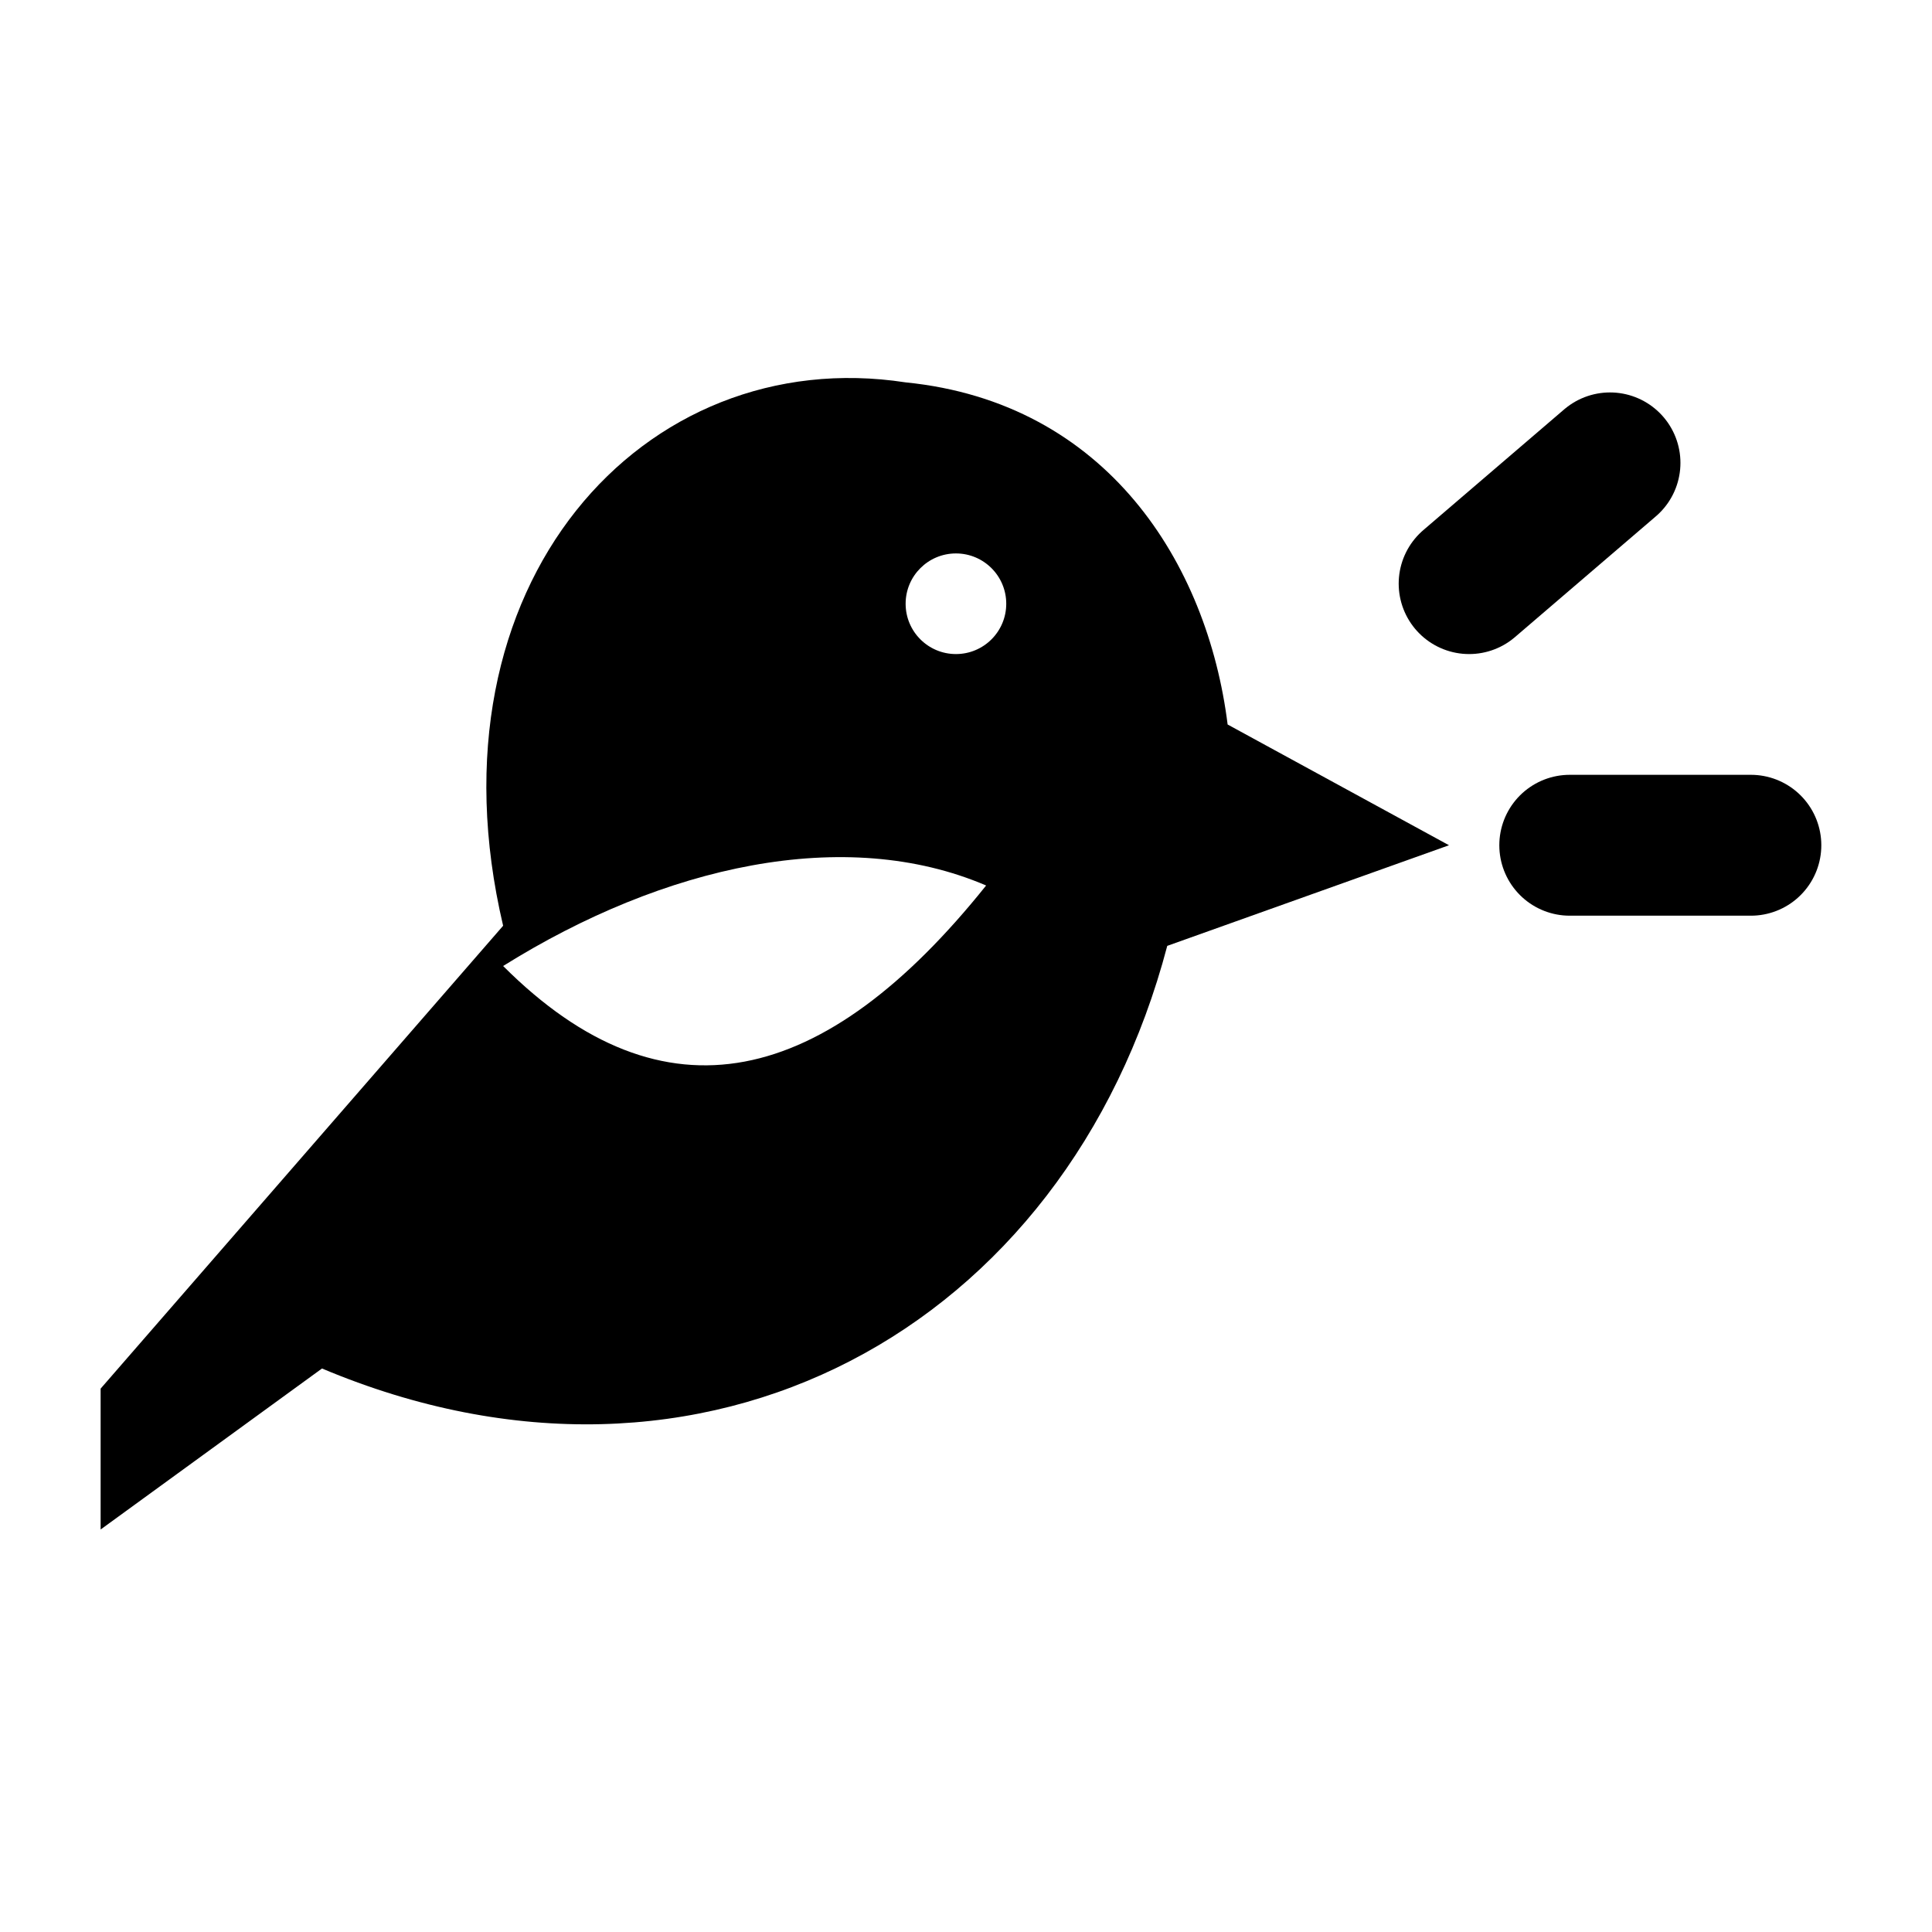
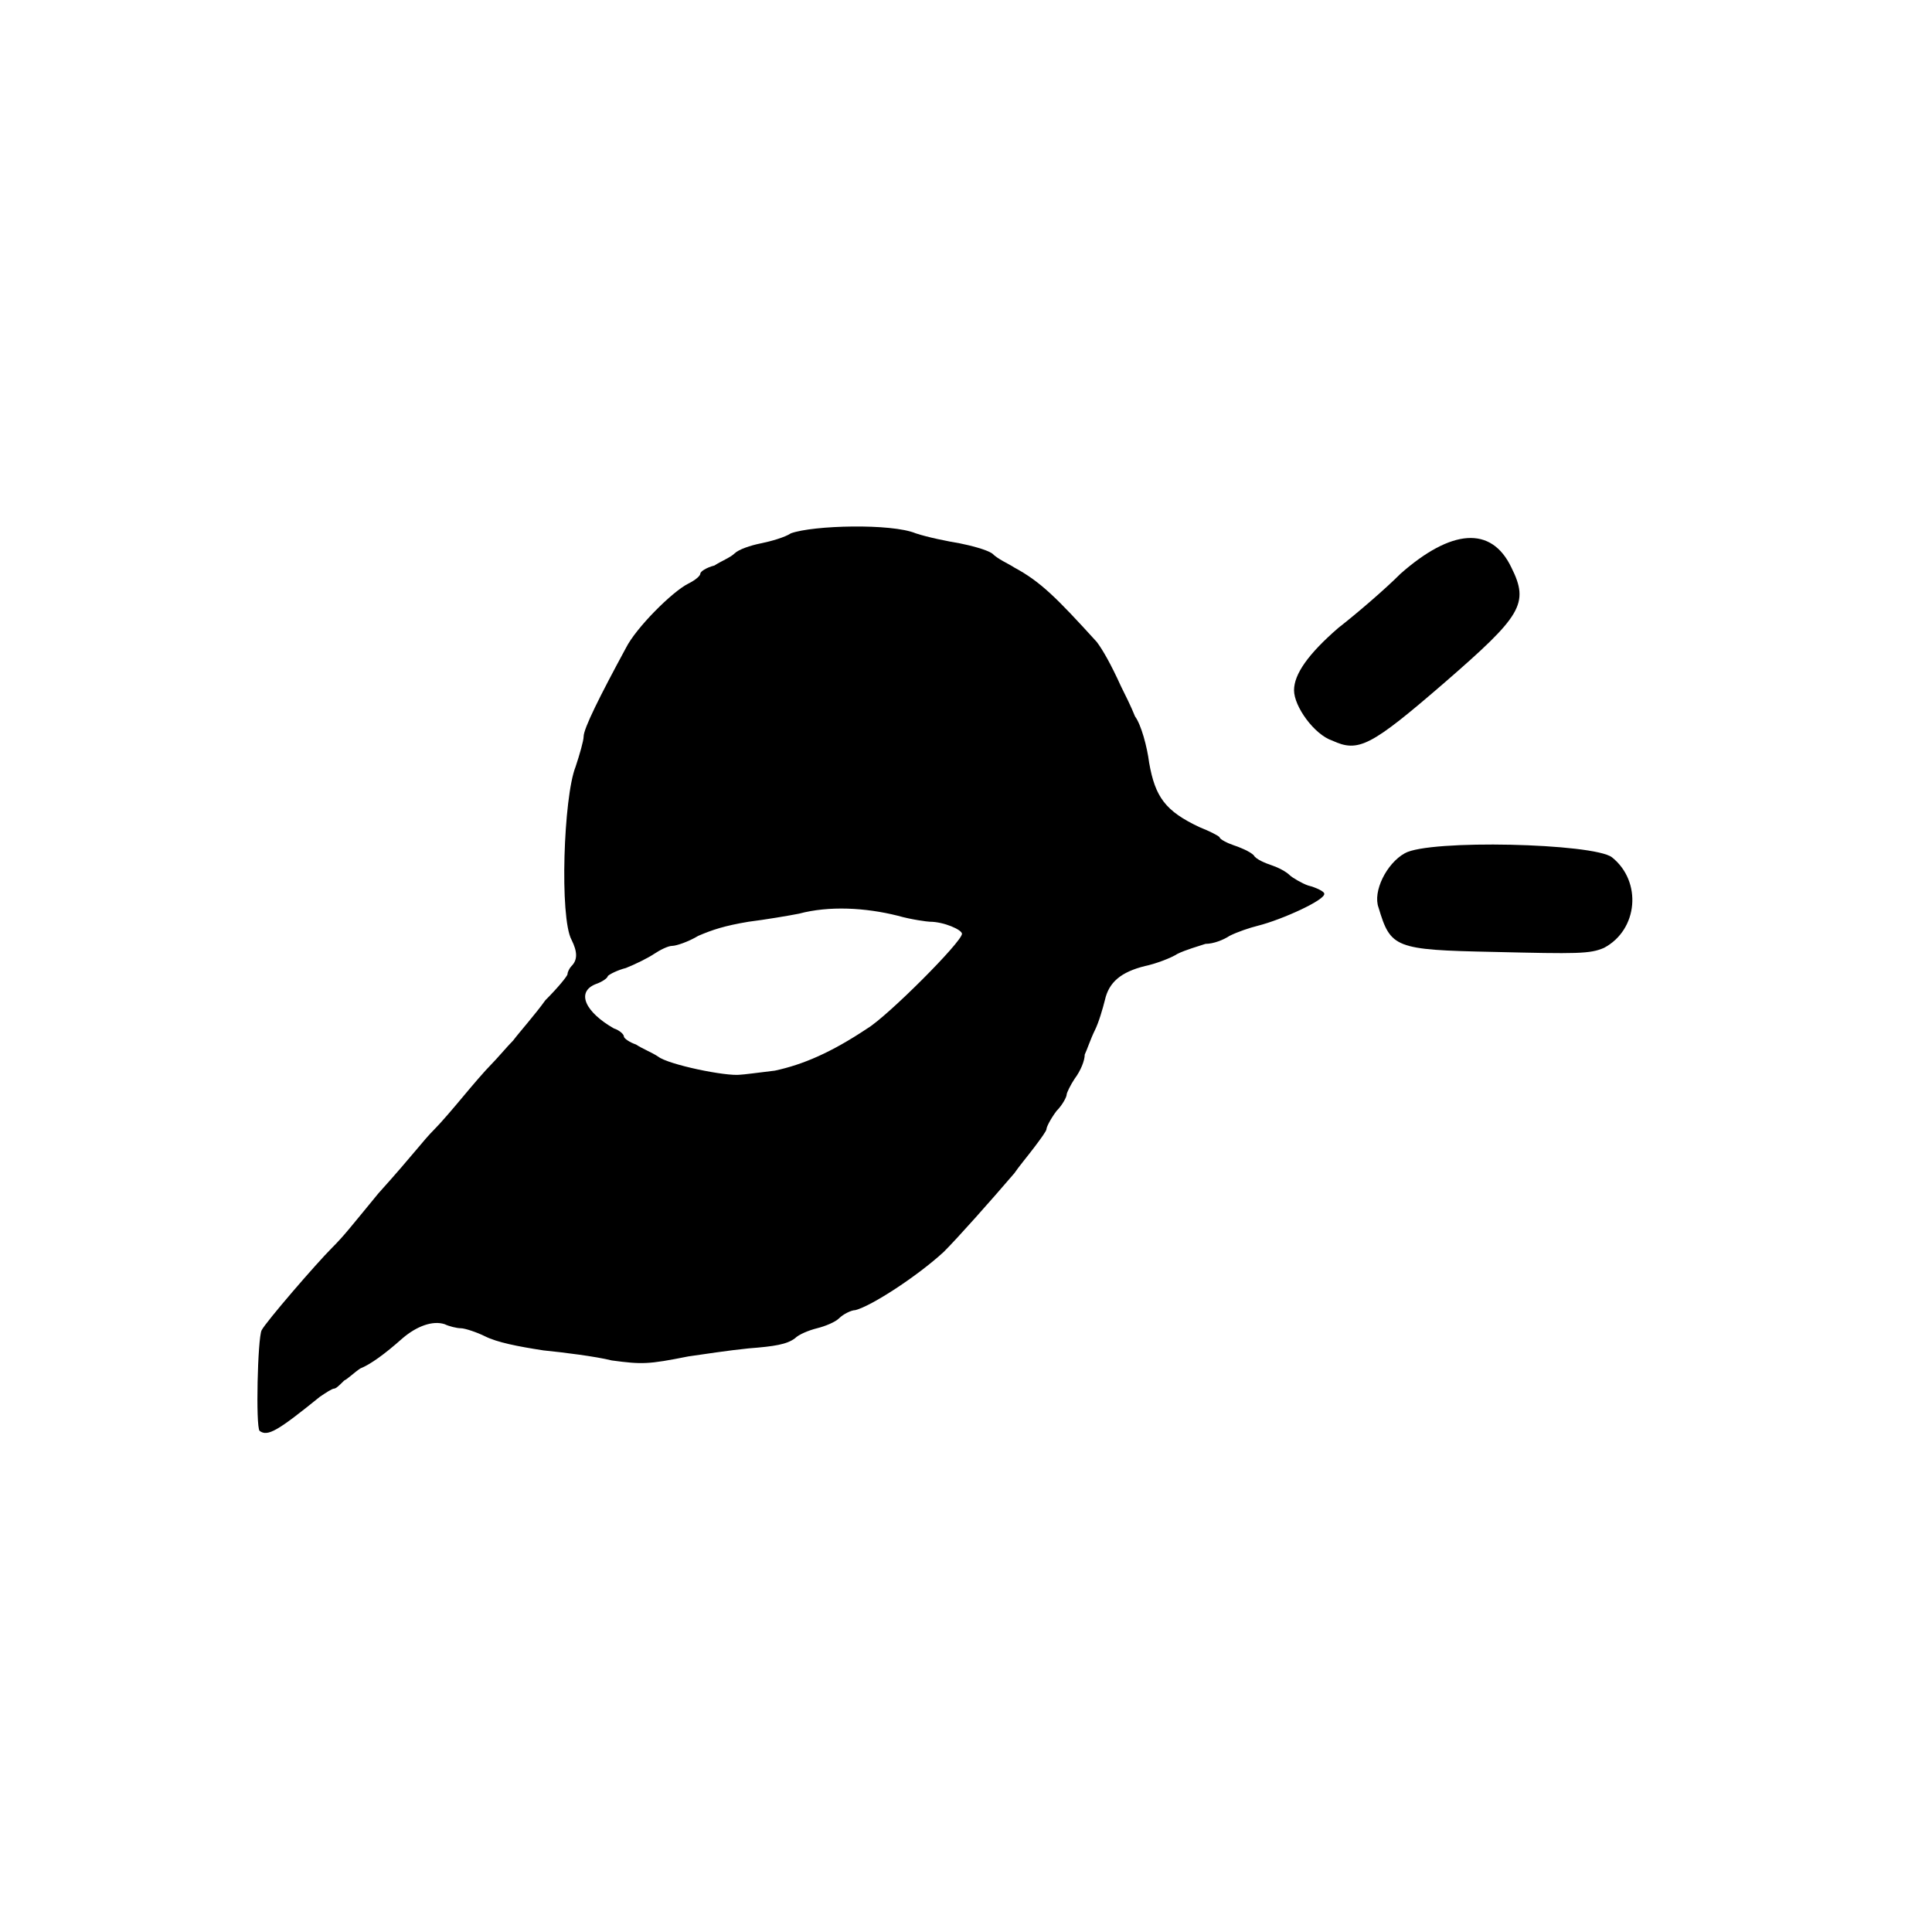
- <svg xmlns="http://www.w3.org/2000/svg" width="36" height="36" viewBox="7 5 96 96">
-   <g color="#000000">
-     <g class="vesper-mark" fill="none" stroke="currentColor" stroke-width="7" stroke-linecap="round" stroke-linejoin="round">
-       <path fill="currentColor" fill-rule="evenodd" stroke="none" d="M12 74L32 51C28 34 39 22 52 24C62 25 67 33 68 41L79 47L65 52C60 71 42 81 23 73L12 81ZM32 53C40 48 49 46 56 49C48 59 40 61 32 53ZM57 35a2.5 2.5 0 1 0-5 0a2.5 2.5 0 1 0 5 0Z" />
-       <path class="vesper-call-1" d="M80 34l7-6" />
-       <path class="vesper-call-2" d="M85 47h9" />
+ <svg xmlns="http://www.w3.org/2000/svg" width="36" height="36" viewBox="-8 -18 96 96">
+   <g fill="#000000">
+     <g class="vesper-mark">
+       <path class="bd" fill-rule="evenodd" d="M4.9 53.1C4.7 52.9 4.8 48.5 5.0 48.1C5.2 47.7 7.7 44.8 8.5 44.0C9.1 43.4 9.4 43.0 10.8 41.3C12.6 39.3 13.0 38.7 13.6 38.1C13.9 37.8 14.5 37.1 15.0 36.5C15.5 35.9 16.1 35.2 16.4 34.9C16.7 34.6 17.2 34.0 17.5 33.7C17.8 33.3 18.6 32.4 19.1 31.7C19.7 31.1 20.2 30.5 20.2 30.4C20.2 30.3 20.3 30.1 20.4 30.0C20.7 29.7 20.7 29.3 20.4 28.7C19.8 27.6 20.0 21.6 20.6 20.1C20.8 19.5 21.0 18.8 21.0 18.6C21.0 18.2 21.8 16.6 23.1 14.2C23.6 13.2 25.4 11.4 26.2 11.0C26.6 10.8 26.8 10.6 26.8 10.5C26.8 10.4 27.1 10.2 27.5 10.1C27.8 9.9 28.3 9.7 28.5 9.5C28.7 9.3 29.3 9.1 29.8 9.0C30.3 8.9 31.0 8.7 31.3 8.5C32.4 8.1 36.3 8.0 37.5 8.5C38.1 8.7 39.1 8.9 39.7 9.0C40.2 9.1 41.0 9.3 41.3 9.5C41.6 9.8 42.1 10.0 42.4 10.2C43.7 10.9 44.5 11.7 46.5 13.9C46.8 14.3 47.2 15.0 47.7 16.1C47.9 16.5 48.2 17.1 48.4 17.6C48.7 18.0 49.0 19.1 49.1 19.9C49.4 21.6 49.9 22.3 51.6 23.1C52.1 23.3 52.5 23.5 52.6 23.6C52.6 23.7 53.0 23.9 53.3 24.0C53.6 24.1 54.1 24.3 54.3 24.5C54.4 24.7 54.9 24.9 55.2 25.0C55.5 25.1 55.9 25.3 56.1 25.5C56.2 25.6 56.7 25.9 57.0 26.0C57.4 26.1 57.8 26.3 57.8 26.4C57.9 26.7 55.7 27.7 54.5 28.0C54.1 28.1 53.5 28.3 53.1 28.5C52.8 28.7 52.3 28.9 51.9 28.9C51.6 29.0 50.9 29.2 50.5 29.4C50.2 29.6 49.4 29.9 48.9 30.0C47.7 30.3 47.1 30.8 46.9 31.7C46.8 32.1 46.6 32.8 46.4 33.2C46.2 33.6 46.0 34.2 45.9 34.4C45.9 34.7 45.7 35.2 45.4 35.6C45.2 35.9 45.0 36.3 45.0 36.4C45.0 36.5 44.8 36.9 44.5 37.2C44.2 37.6 44.0 38.0 44.0 38.1C44.0 38.2 43.7 38.6 43.4 39.0C43.1 39.4 42.6 40.0 42.4 40.3C41.2 41.7 39.6 43.5 38.9 44.2C37.6 45.4 35.3 46.9 34.5 47.1C34.3 47.1 33.9 47.3 33.7 47.5C33.5 47.7 33.0 47.9 32.6 48.0C32.2 48.1 31.7 48.3 31.5 48.5C31.1 48.8 30.5 48.9 29.2 49.0C28.2 49.1 26.9 49.3 26.2 49.4C24.2 49.8 23.9 49.8 22.4 49.6C21.6 49.4 20.0 49.2 19.0 49.1C17.7 48.9 16.7 48.7 16.1 48.4C15.7 48.2 15.1 48.0 14.9 48.0C14.7 48.0 14.3 47.9 14.1 47.8C13.5 47.6 12.7 47.9 12.0 48.5C11.1 49.3 10.4 49.8 9.9 50.0C9.6 50.2 9.3 50.5 9.1 50.6C8.9 50.8 8.7 51.0 8.6 51.0C8.5 51.0 8.2 51.2 7.9 51.4C5.8 53.1 5.3 53.4 4.9 53.1ZM30.5 35.2C31.9 34.9 33.3 34.3 35.1 33.1C36.1 32.5 39.8 28.8 39.8 28.4C39.8 28.2 38.9 27.8 38.2 27.8C38.1 27.8 37.3 27.7 36.6 27.5C35.0 27.1 33.2 27.0 31.7 27.4C31.2 27.5 30.0 27.7 29.2 27.8C28.0 28.0 27.4 28.2 26.7 28.5C26.2 28.8 25.6 29.0 25.4 29.0C25.2 29.0 24.8 29.2 24.5 29.4C24.2 29.6 23.6 29.9 23.1 30.1C22.7 30.2 22.3 30.4 22.2 30.5C22.2 30.6 21.9 30.8 21.6 30.9C20.6 31.3 21.1 32.3 22.5 33.1C22.8 33.2 23.0 33.4 23.0 33.5C23.0 33.6 23.3 33.8 23.6 33.9C23.9 34.1 24.4 34.3 24.7 34.5C25.2 34.9 28.1 35.5 28.8 35.4C28.9 35.4 29.7 35.3 30.5 35.2ZM39.6 18.9C40.8 18.1 41.0 17.0 40.3 16.0C39.3 14.8 38.2 14.8 37.2 15.9C36.0 17.4 38.0 19.9 39.6 18.9Z" />
+       <path class="dsh d2" d="M66.2 29.3C61.3 29.2 61.1 29.1 60.5 27.1C60.2 26.3 60.9 24.9 61.8 24.4C63.0 23.7 71.2 23.9 72.1 24.6C73.6 25.8 73.4 28.2 71.7 29.1C71.0 29.4 70.4 29.4 66.2 29.3Z" />
+       <path class="dsh d1" d="M58.2 18.8C57.3 18.5 56.3 17.1 56.3 16.3C56.3 15.5 57.0 14.5 58.5 13.2C59.4 12.5 60.8 11.3 61.6 10.5C64.1 8.3 66.1 8.1 67.1 10.2C68.0 12.0 67.6 12.6 63.8 15.9C60.1 19.1 59.5 19.4 58.2 18.8Z" />
+       <ellipse class="lid" cx="38.5" cy="17.4" rx="3.1" ry="3.1" />
    </g>
  </g>
</svg>
